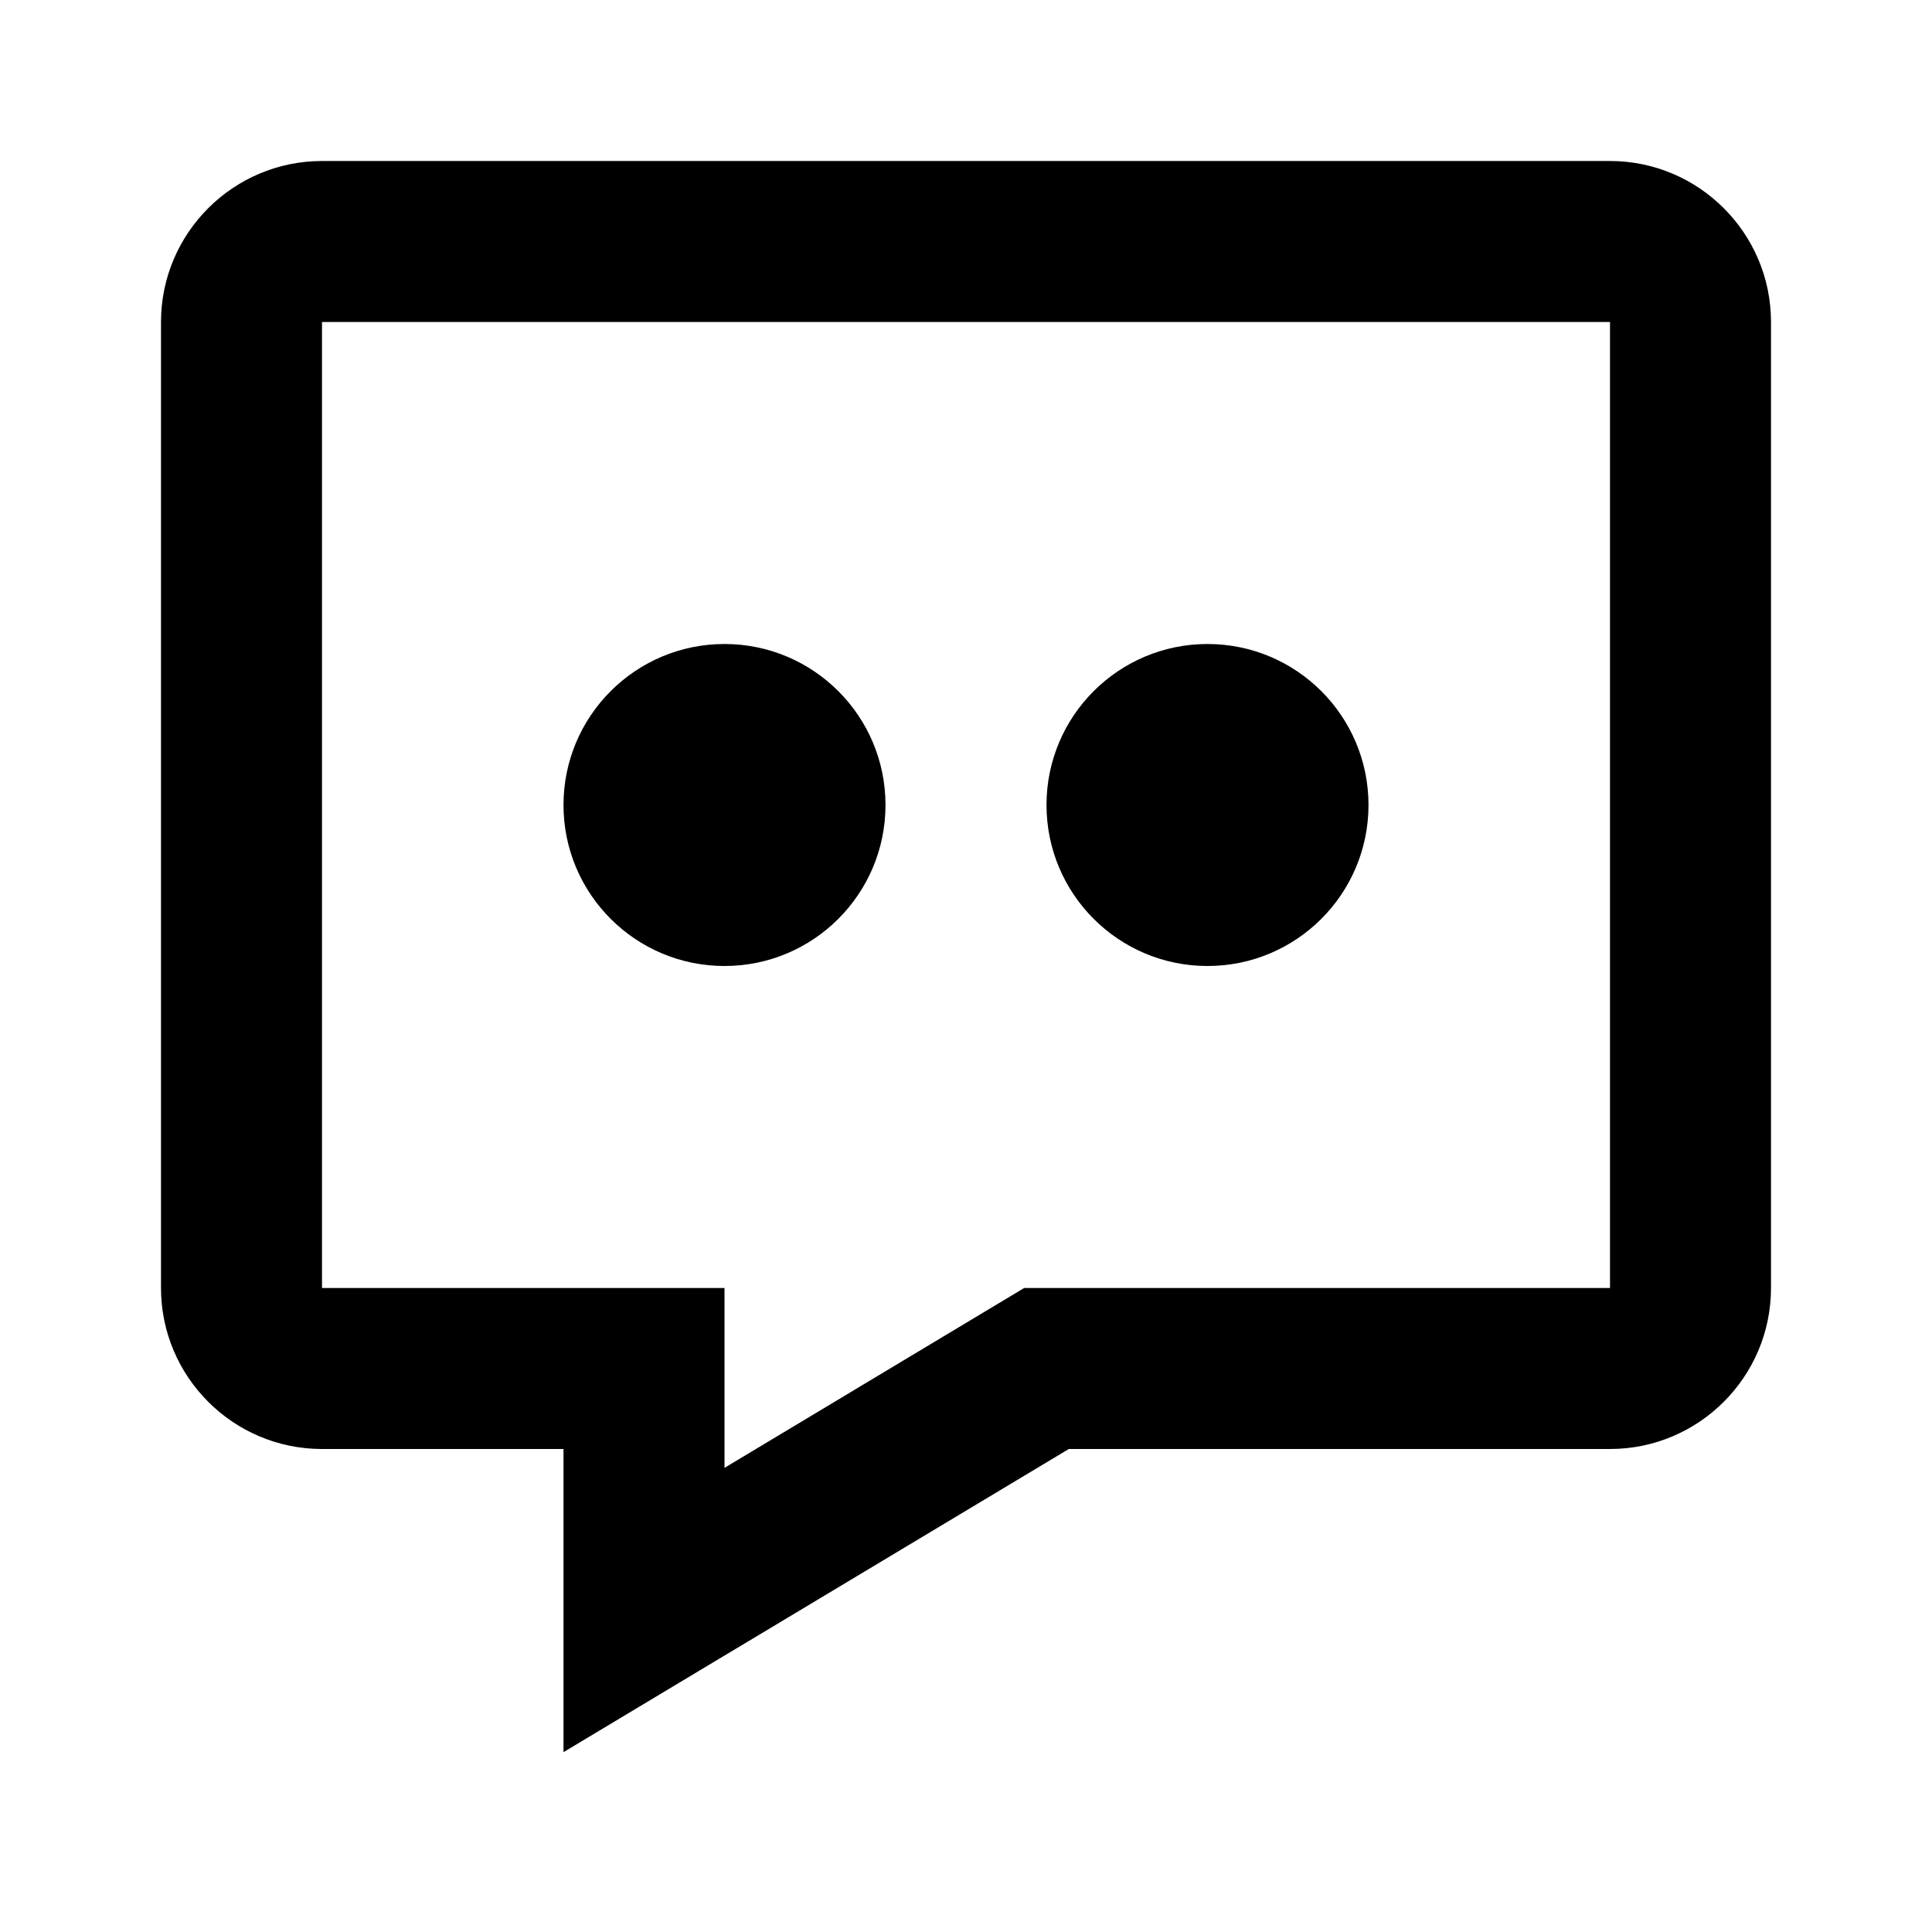
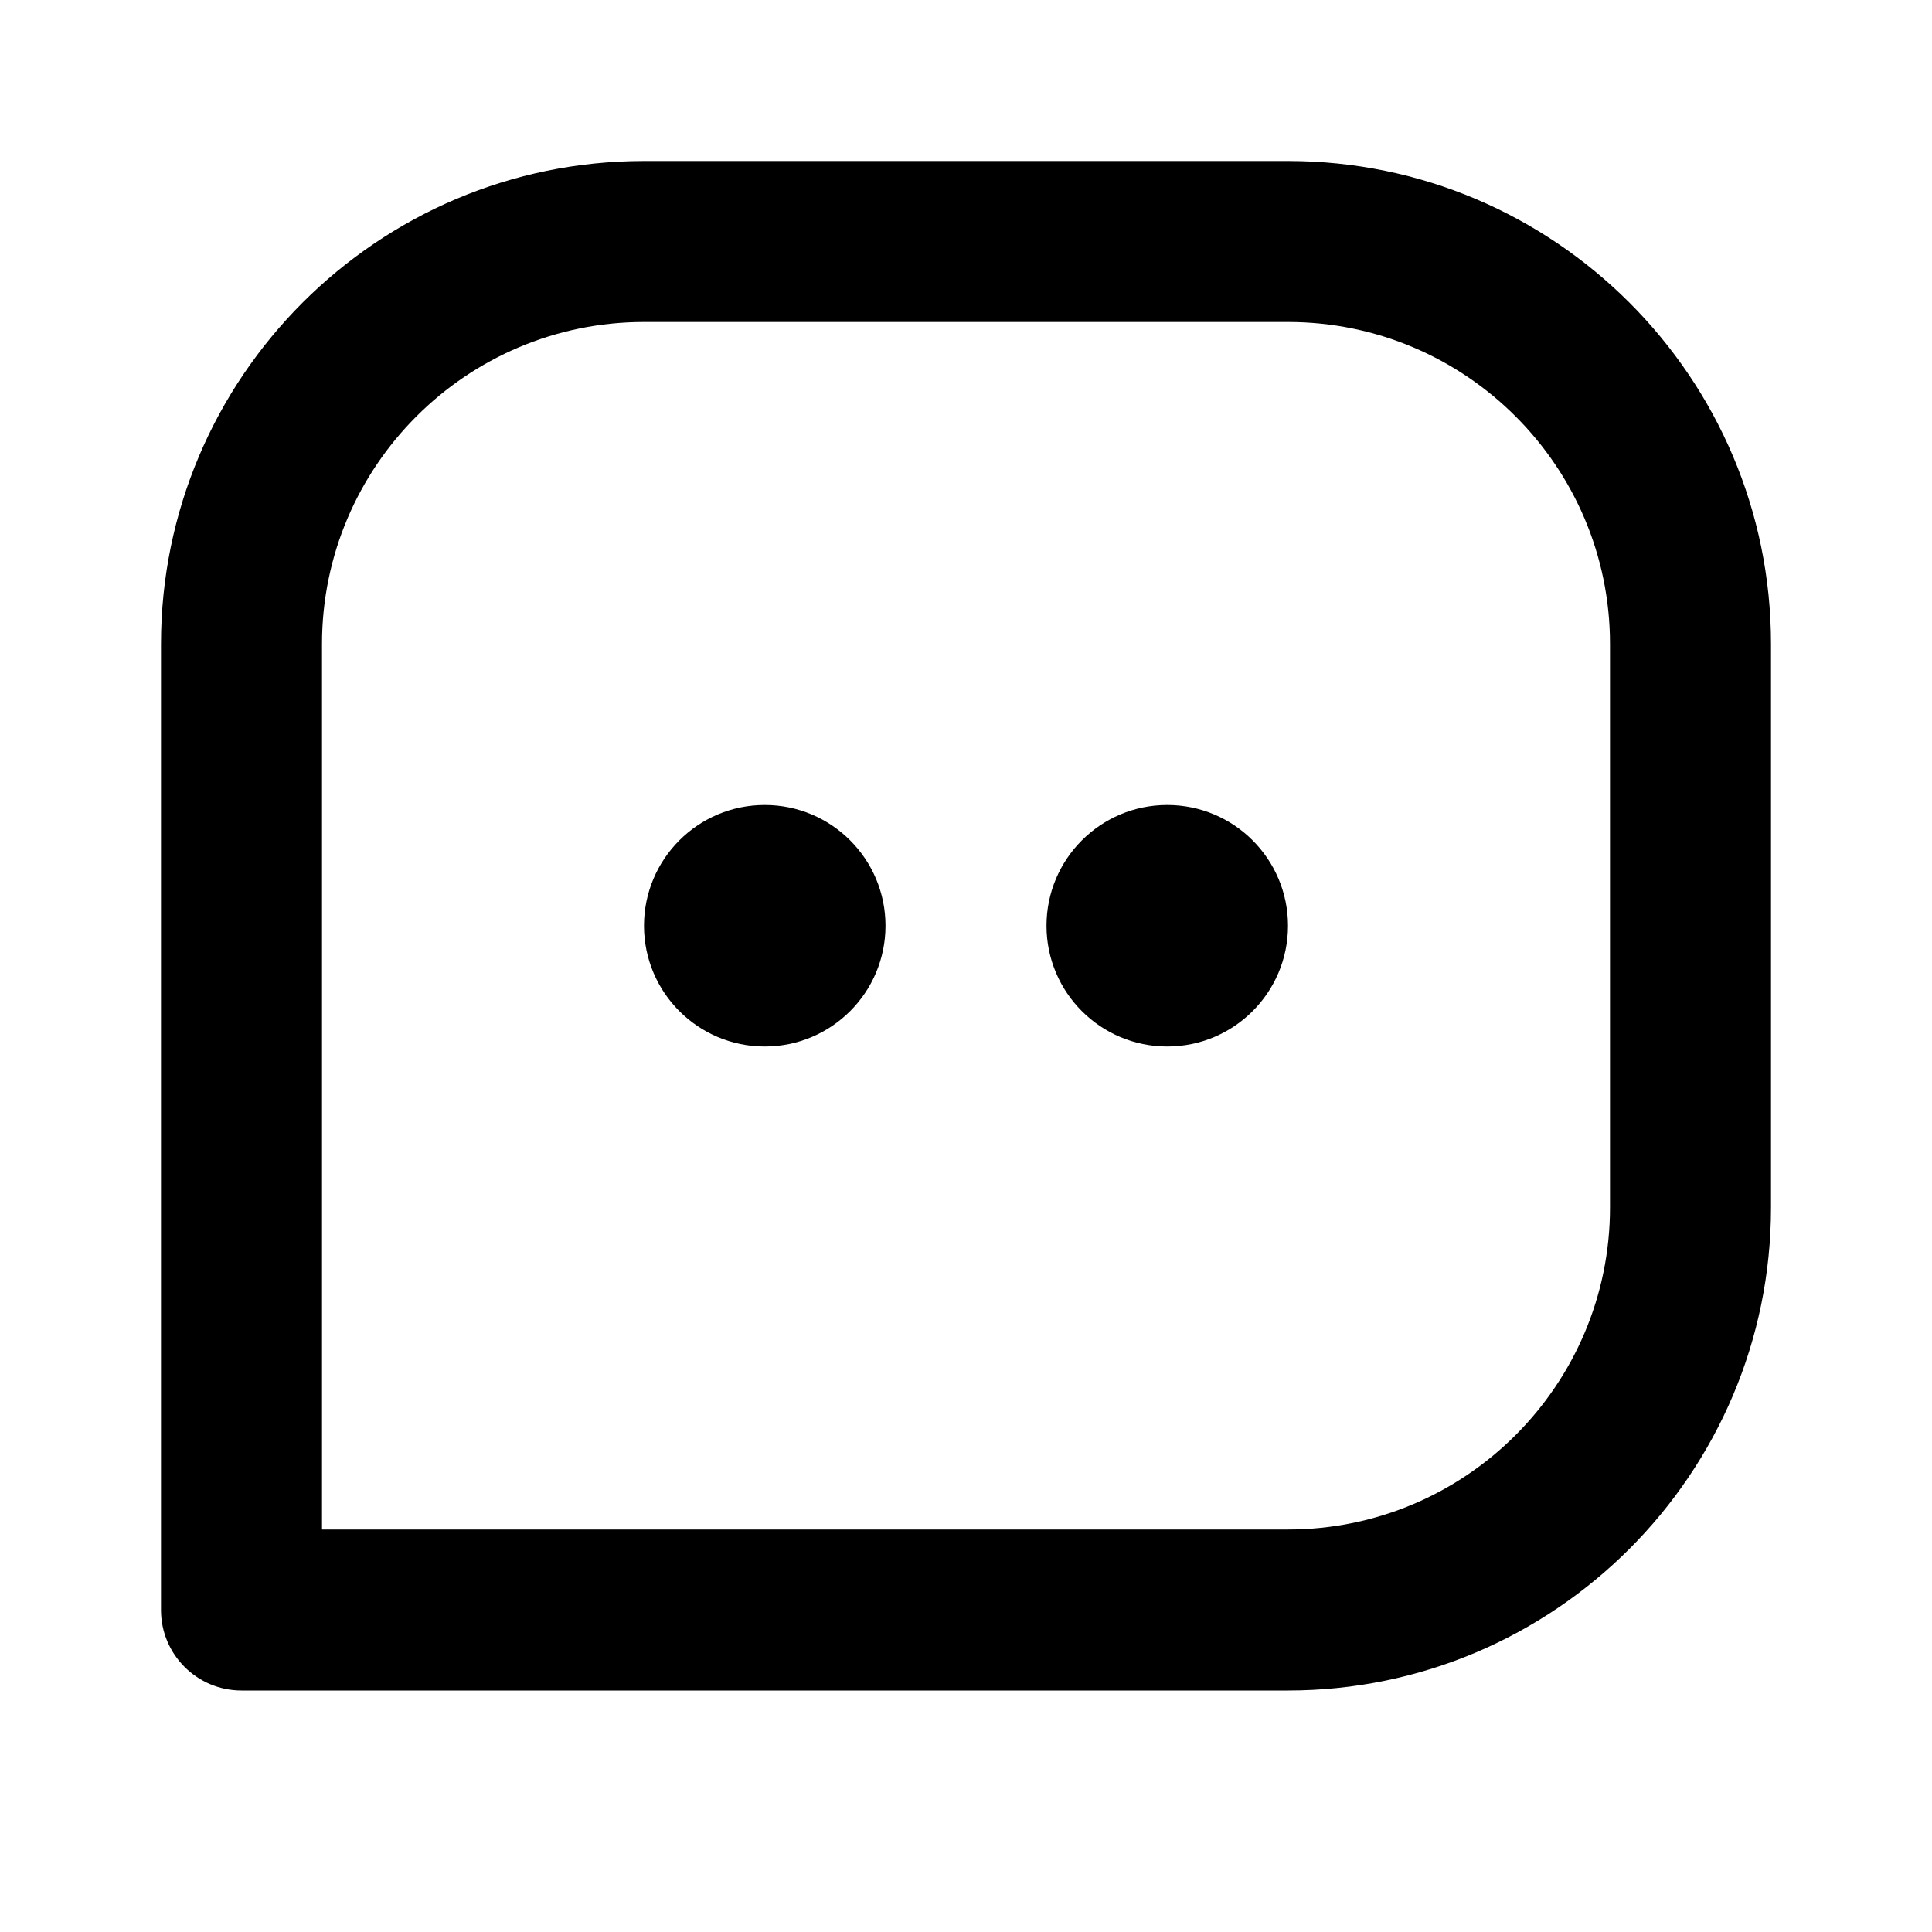
- <svg xmlns="http://www.w3.org/2000/svg" width="24" height="24" viewBox="0 0 24 24">
-   <path d="M20 2H4c-1.103 0-2 .897-2 2v12c0 1.103.897 2 2 2h3v3.766L13.277 18H20c1.103 0 2-.897 2-2V4c0-1.103-.897-2-2-2zm0 14h-7.277L9 18.234V16H4V4h16v12z" />
-   <circle cx="15" cy="10" r="2" />
-   <circle cx="9" cy="10" r="2" />
+ <svg xmlns="http://www.w3.org/2000/svg" width="24" height="24" viewBox="0 0 24 24" style="fill: rgba(0, 0, 0, 1);transform: ;msFilter:;">
+   <path d="M16 2H8C4.691 2 2 4.691 2 8v12a1 1 0 0 0 1 1h13c3.309 0 6-2.691 6-6V8c0-3.309-2.691-6-6-6zm4 13c0 2.206-1.794 4-4 4H4V8c0-2.206 1.794-4 4-4h8c2.206 0 4 1.794 4 4v7z" />
+   <circle cx="9.5" cy="11.5" r="1.5" />
+   <circle cx="14.5" cy="11.5" r="1.5" />
</svg>
